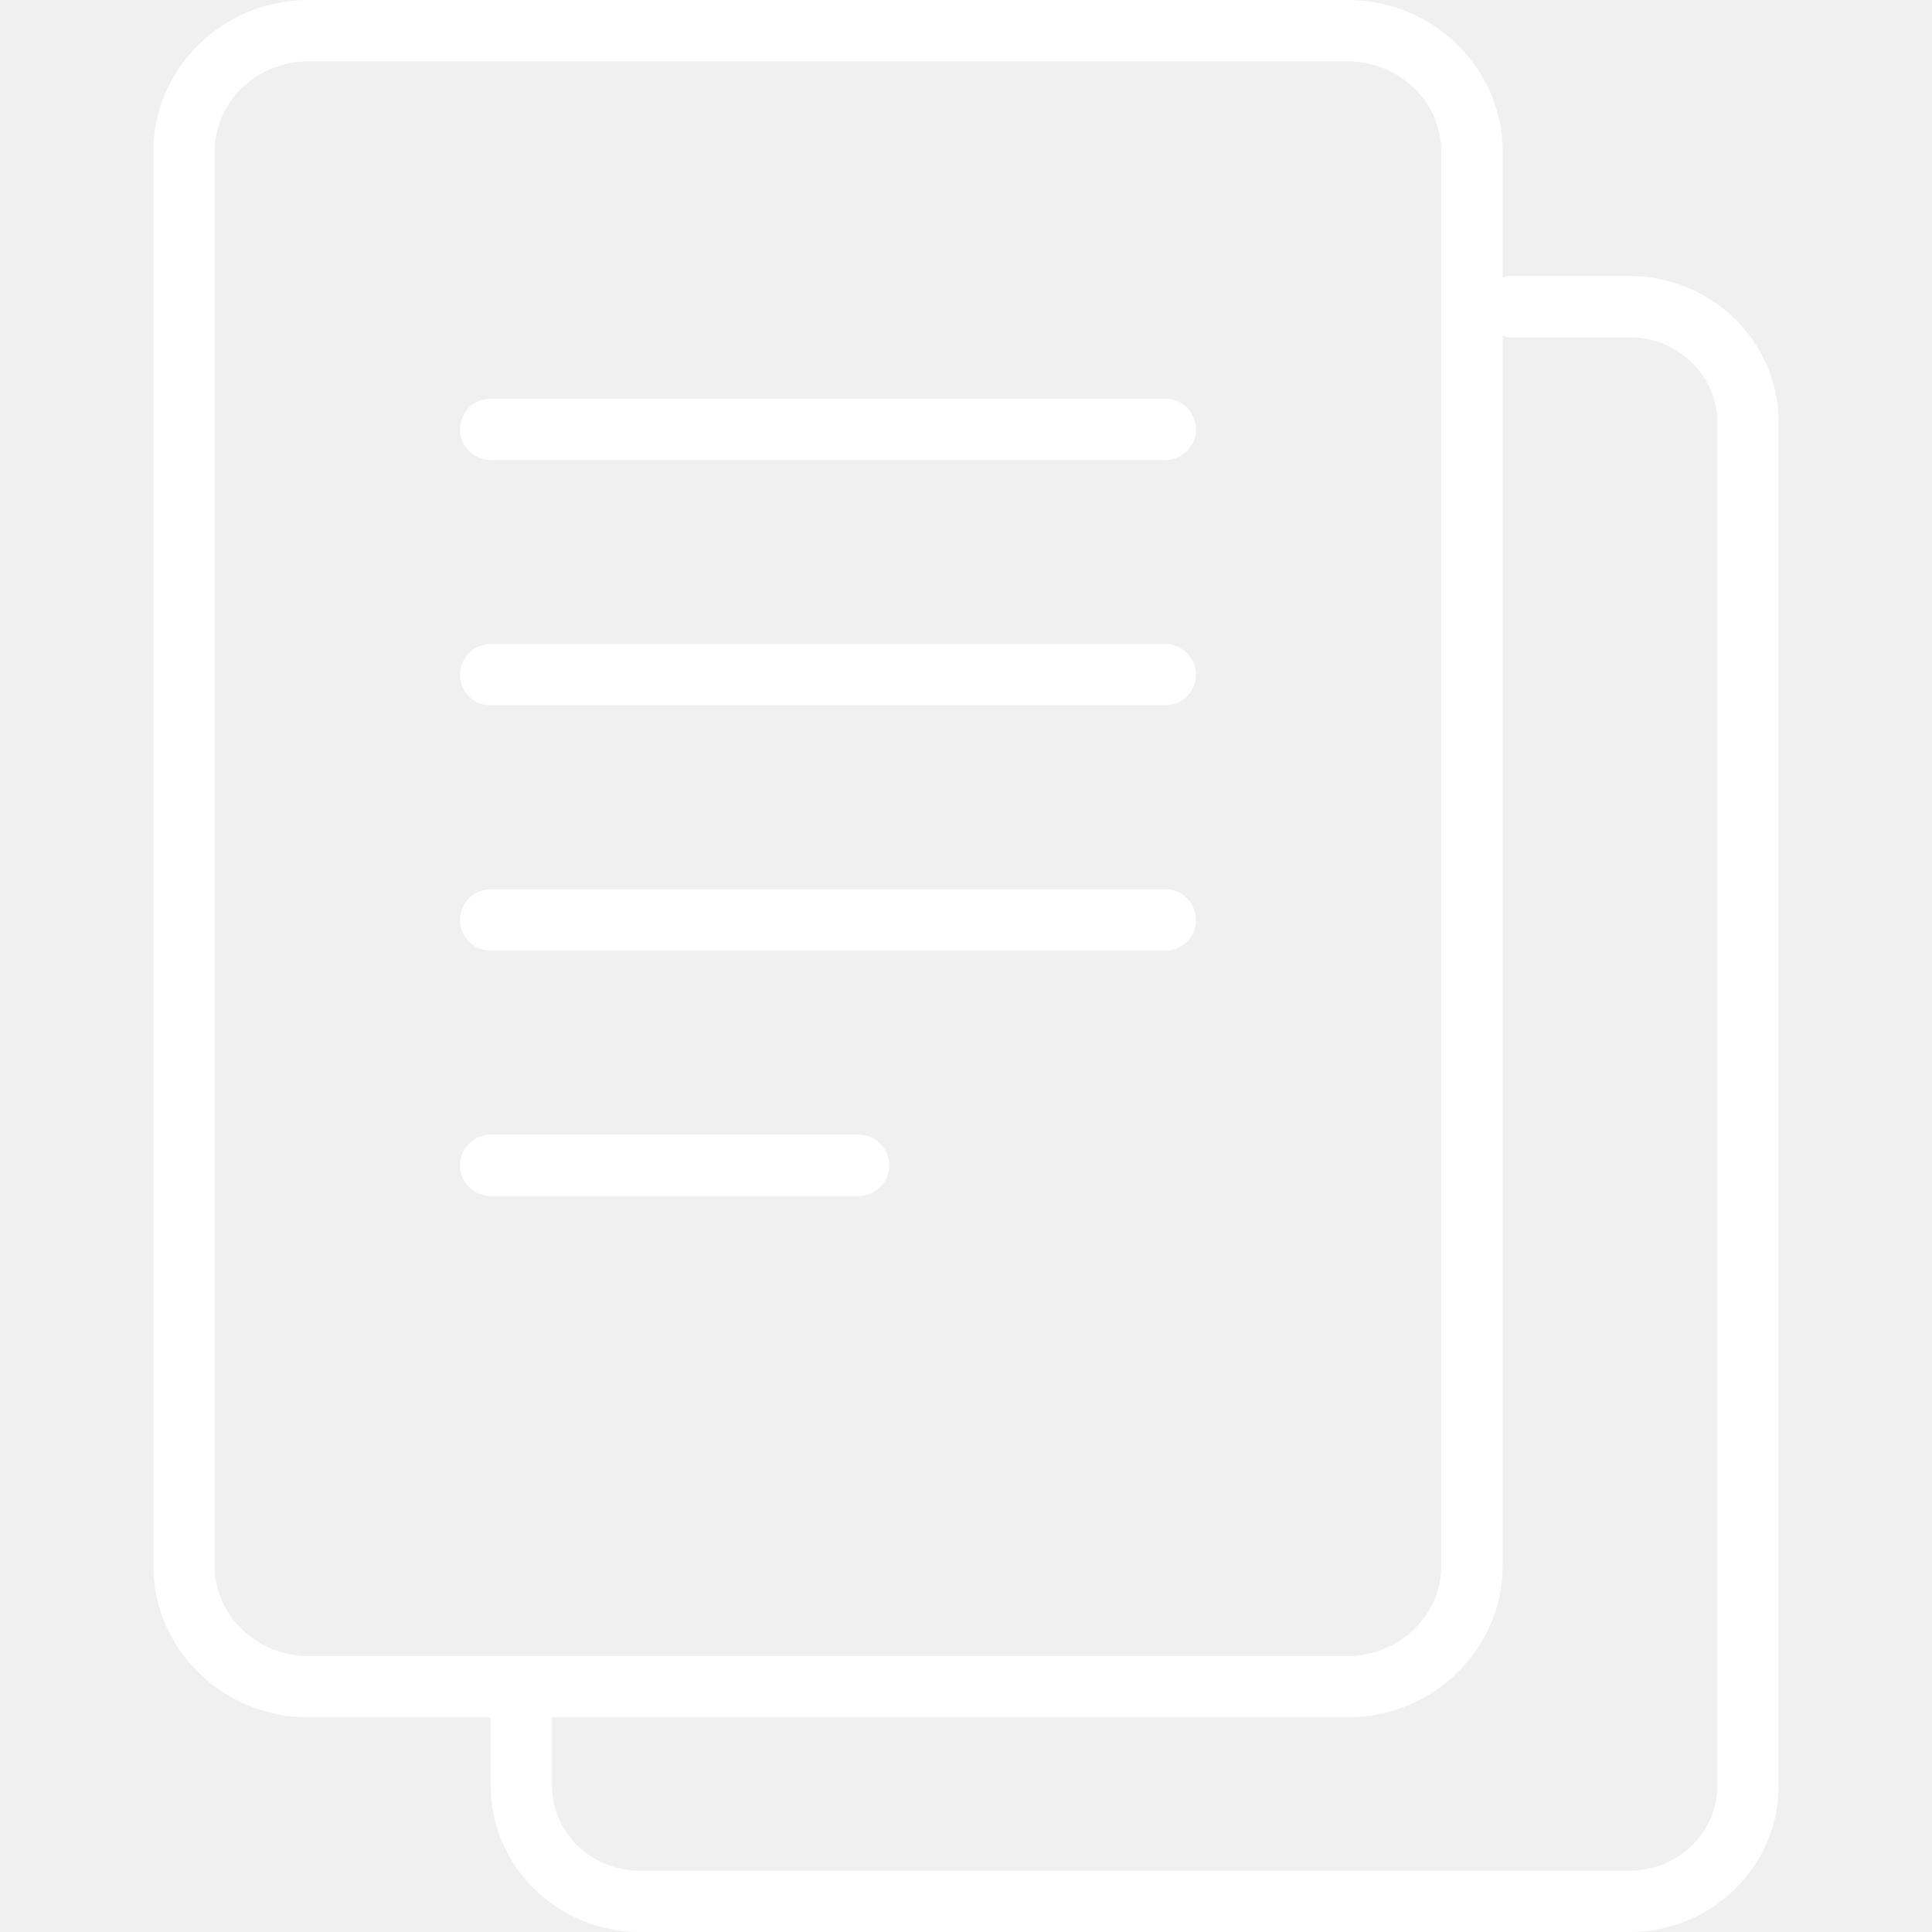
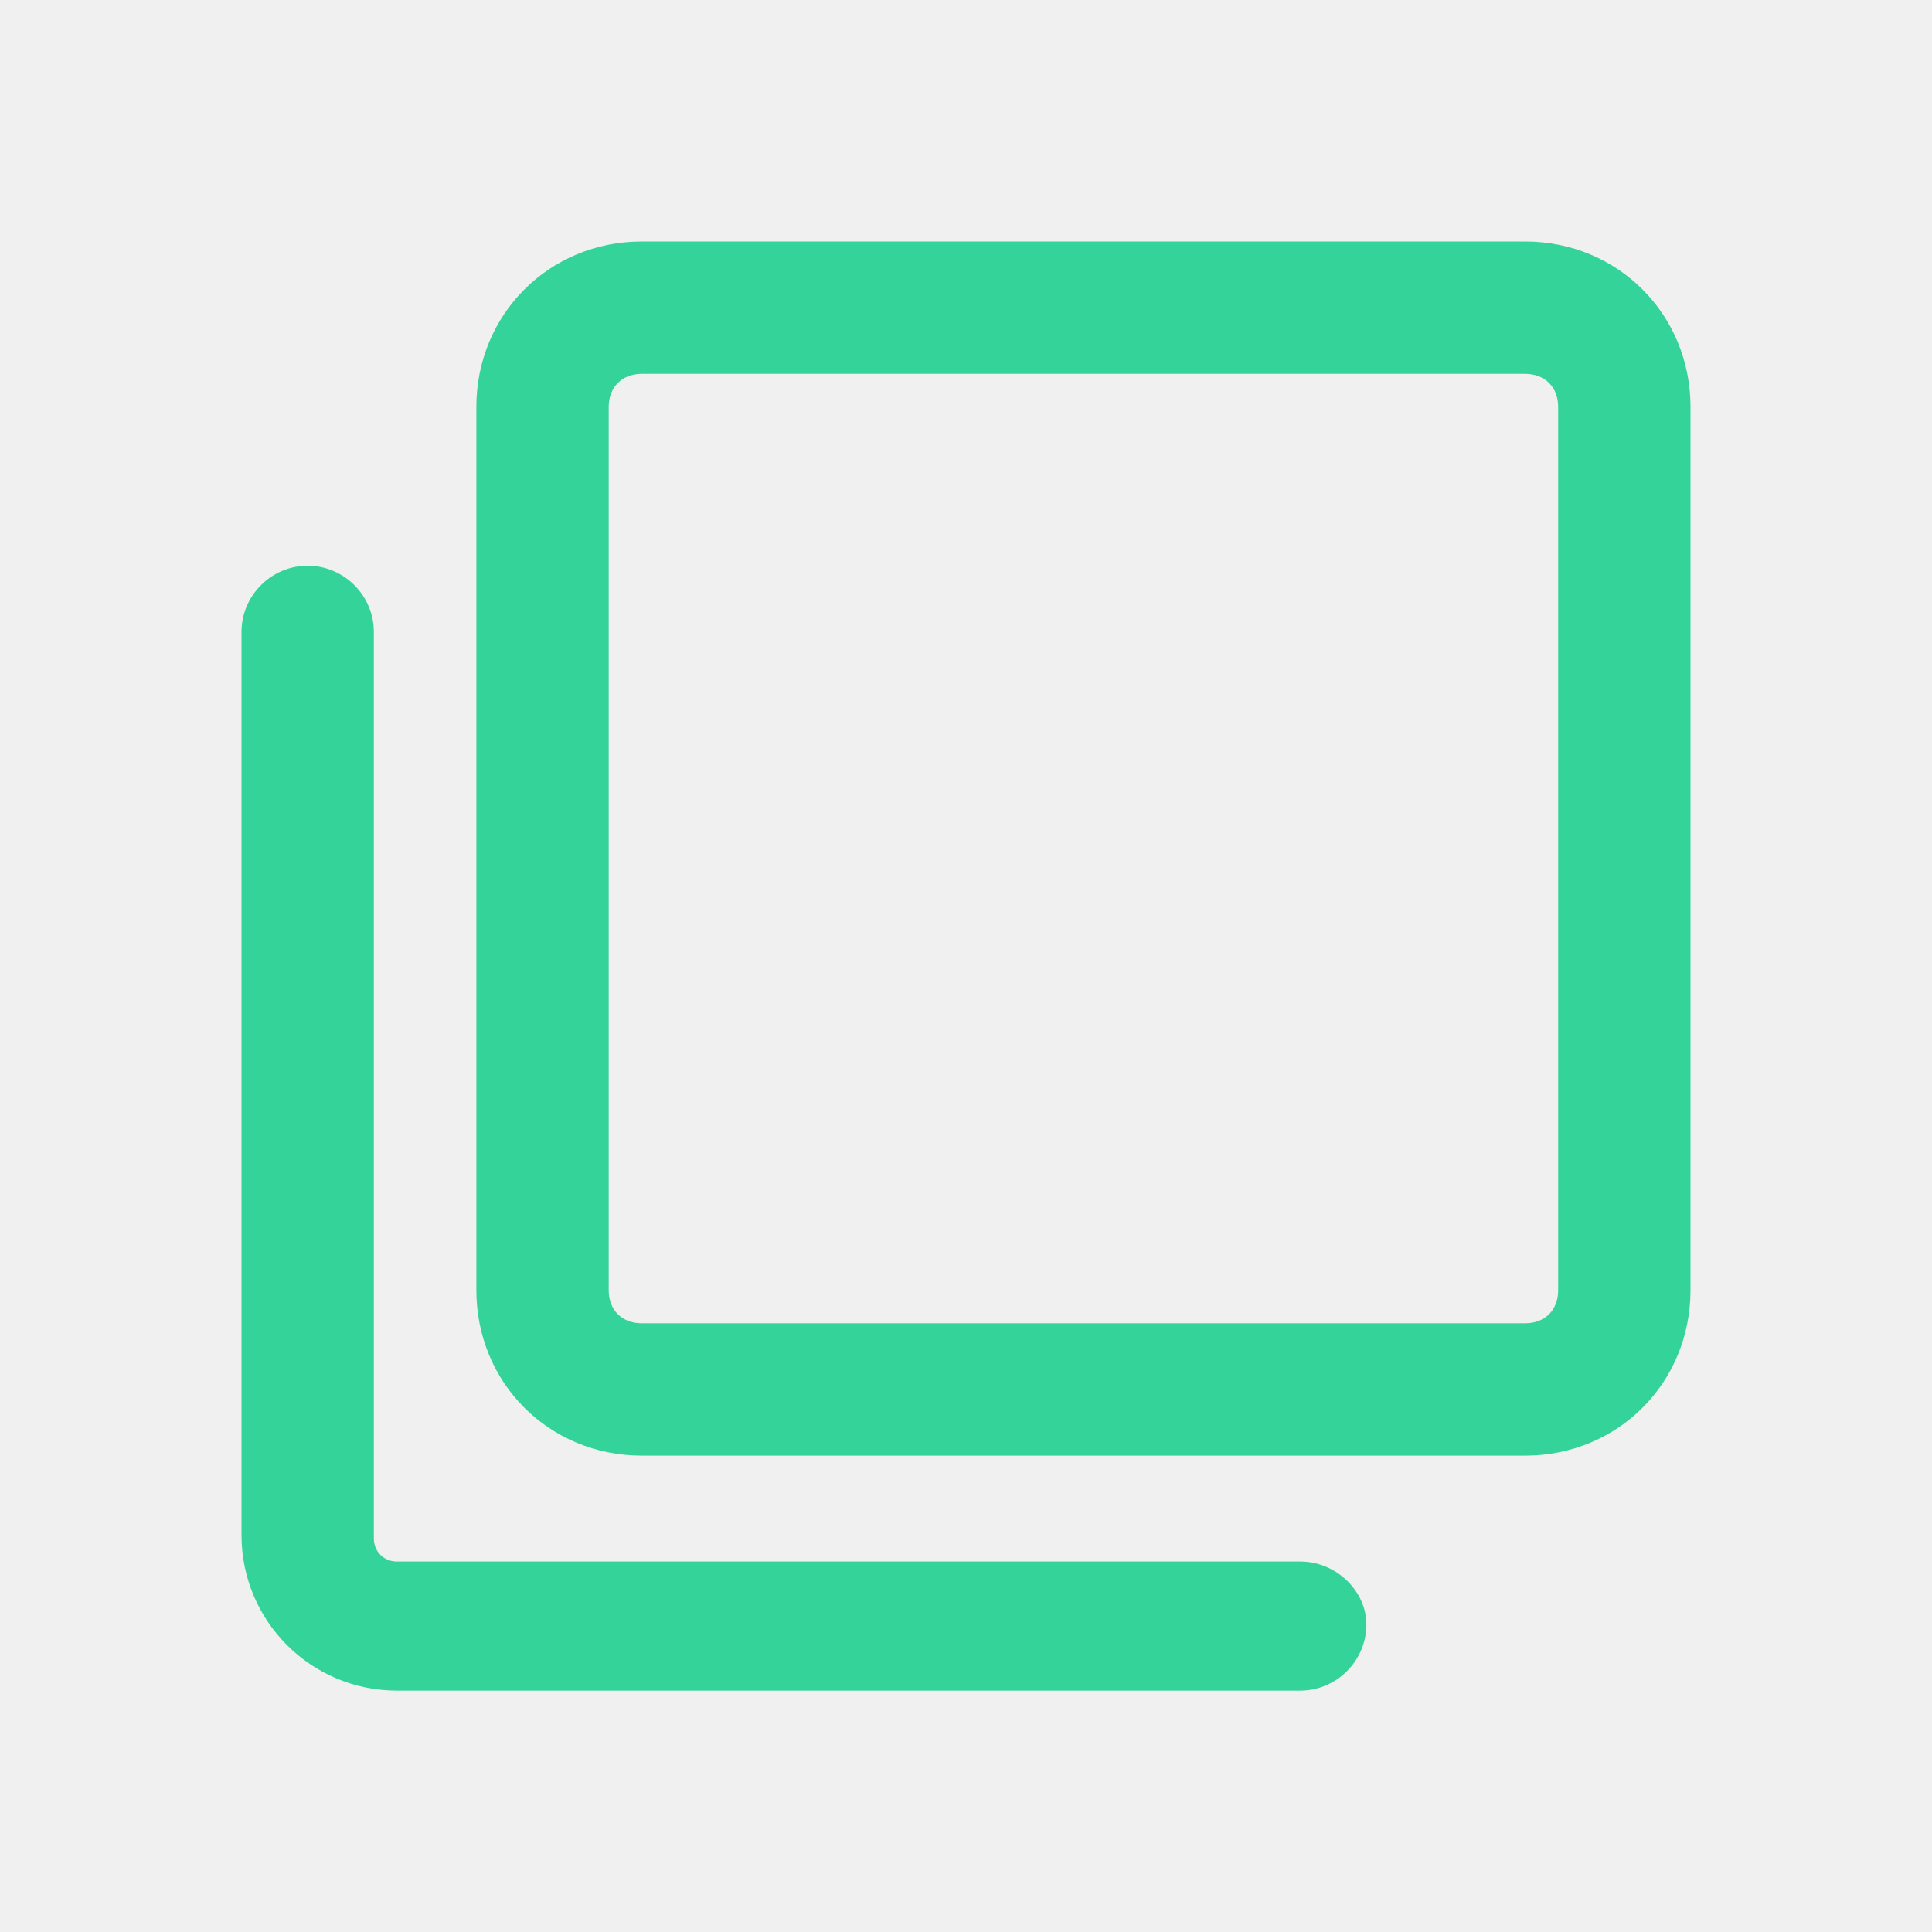
- <svg xmlns="http://www.w3.org/2000/svg" fill="#ffffff" height="800px" width="800px" version="1.1" id="Layer_1" viewBox="0 0 64 64" enable-background="new 0 0 64 64" xml:space="preserve">
-   <g id="Text-files">
-     <path d="M53.979,9.143H50.011c-0.083,0-0.156,0.028-0.233,0.047V5.023   C49.778,2.253,47.473,0,44.64,0h-34.423C7.384,0,5.079,2.253,5.079,5.023v46.843   c0,2.77,2.305,5.023,5.138,5.023h6.037v2.268C16.254,61.827,18.47,64,21.195,64   h32.784c2.725,0,4.941-2.173,4.941-4.843V13.986   C58.921,11.316,56.704,9.143,53.979,9.143z M7.111,51.866V5.023   c0-1.649,1.394-2.991,3.106-2.991h34.423c1.712,0,3.106,1.342,3.106,2.991v46.843   c0,1.649-1.394,2.991-3.106,2.991h-34.423C8.505,54.857,7.111,53.515,7.111,51.866z    M56.889,59.157c0,1.551-1.306,2.812-2.91,2.812h-32.784   c-1.604,0-2.91-1.261-2.91-2.812v-2.268h26.354   c2.833,0,5.138-2.253,5.138-5.023V11.128c0.077,0.019,0.15,0.047,0.233,0.047   h3.968c1.604,0,2.91,1.261,2.91,2.812V59.157z" />
-     <path d="M38.603,13.206H16.254c-0.562,0-1.016,0.454-1.016,1.016   c0,0.562,0.454,1.016,1.016,1.016h22.349c0.562,0,1.016-0.454,1.016-1.016   C39.619,13.661,39.165,13.206,38.603,13.206z" />
-     <path d="M38.603,21.333H16.254c-0.562,0-1.016,0.454-1.016,1.016   c0,0.562,0.454,1.016,1.016,1.016h22.349c0.562,0,1.016-0.454,1.016-1.016   C39.619,21.788,39.165,21.333,38.603,21.333z" />
-     <path d="M38.603,29.46H16.254c-0.562,0-1.016,0.454-1.016,1.016   s0.454,1.016,1.016,1.016h22.349c0.562,0,1.016-0.454,1.016-1.016   S39.165,29.46,38.603,29.46z" />
-     <path d="M28.444,37.587H16.254c-0.562,0-1.016,0.454-1.016,1.016   s0.454,1.016,1.016,1.016h12.19c0.562,0,1.016-0.454,1.016-1.016   S29.006,37.587,28.444,37.587z" />
-   </g>
+ <svg xmlns="http://www.w3.org/2000/svg" width="16" height="16" viewBox="0 0 16 16" fill="none">
+   <path d="M5.315 2.548V3.096H12.63C12.795 3.096 12.904 3.206 12.904 3.37V10.685C12.904 10.85 12.795 10.959 12.63 10.959H5.315C5.151 10.959 5.041 10.85 5.041 10.685V3.37C5.041 3.206 5.151 3.096 5.315 3.096V2.548V2C4.548 2 3.945 2.603 3.945 3.37V10.685C3.945 11.453 4.548 12.055 5.315 12.055H12.63C13.398 12.055 14 11.453 14 10.685V3.37C14 2.603 13.398 2 12.63 2H5.315V2.548Z" fill="#34D399" />
+   <path d="M10.768 12.932H3.288C3.178 12.932 3.096 12.85 3.096 12.74V5.233C3.096 4.932 2.849 4.685 2.548 4.685C2.247 4.685 2 4.932 2 5.233V12.713C2 13.425 2.575 14.001 3.288 14.001H10.768C11.069 14.001 11.316 13.754 11.316 13.453C11.316 13.179 11.069 12.932 10.768 12.932Z" fill="#34D399" />
</svg>
